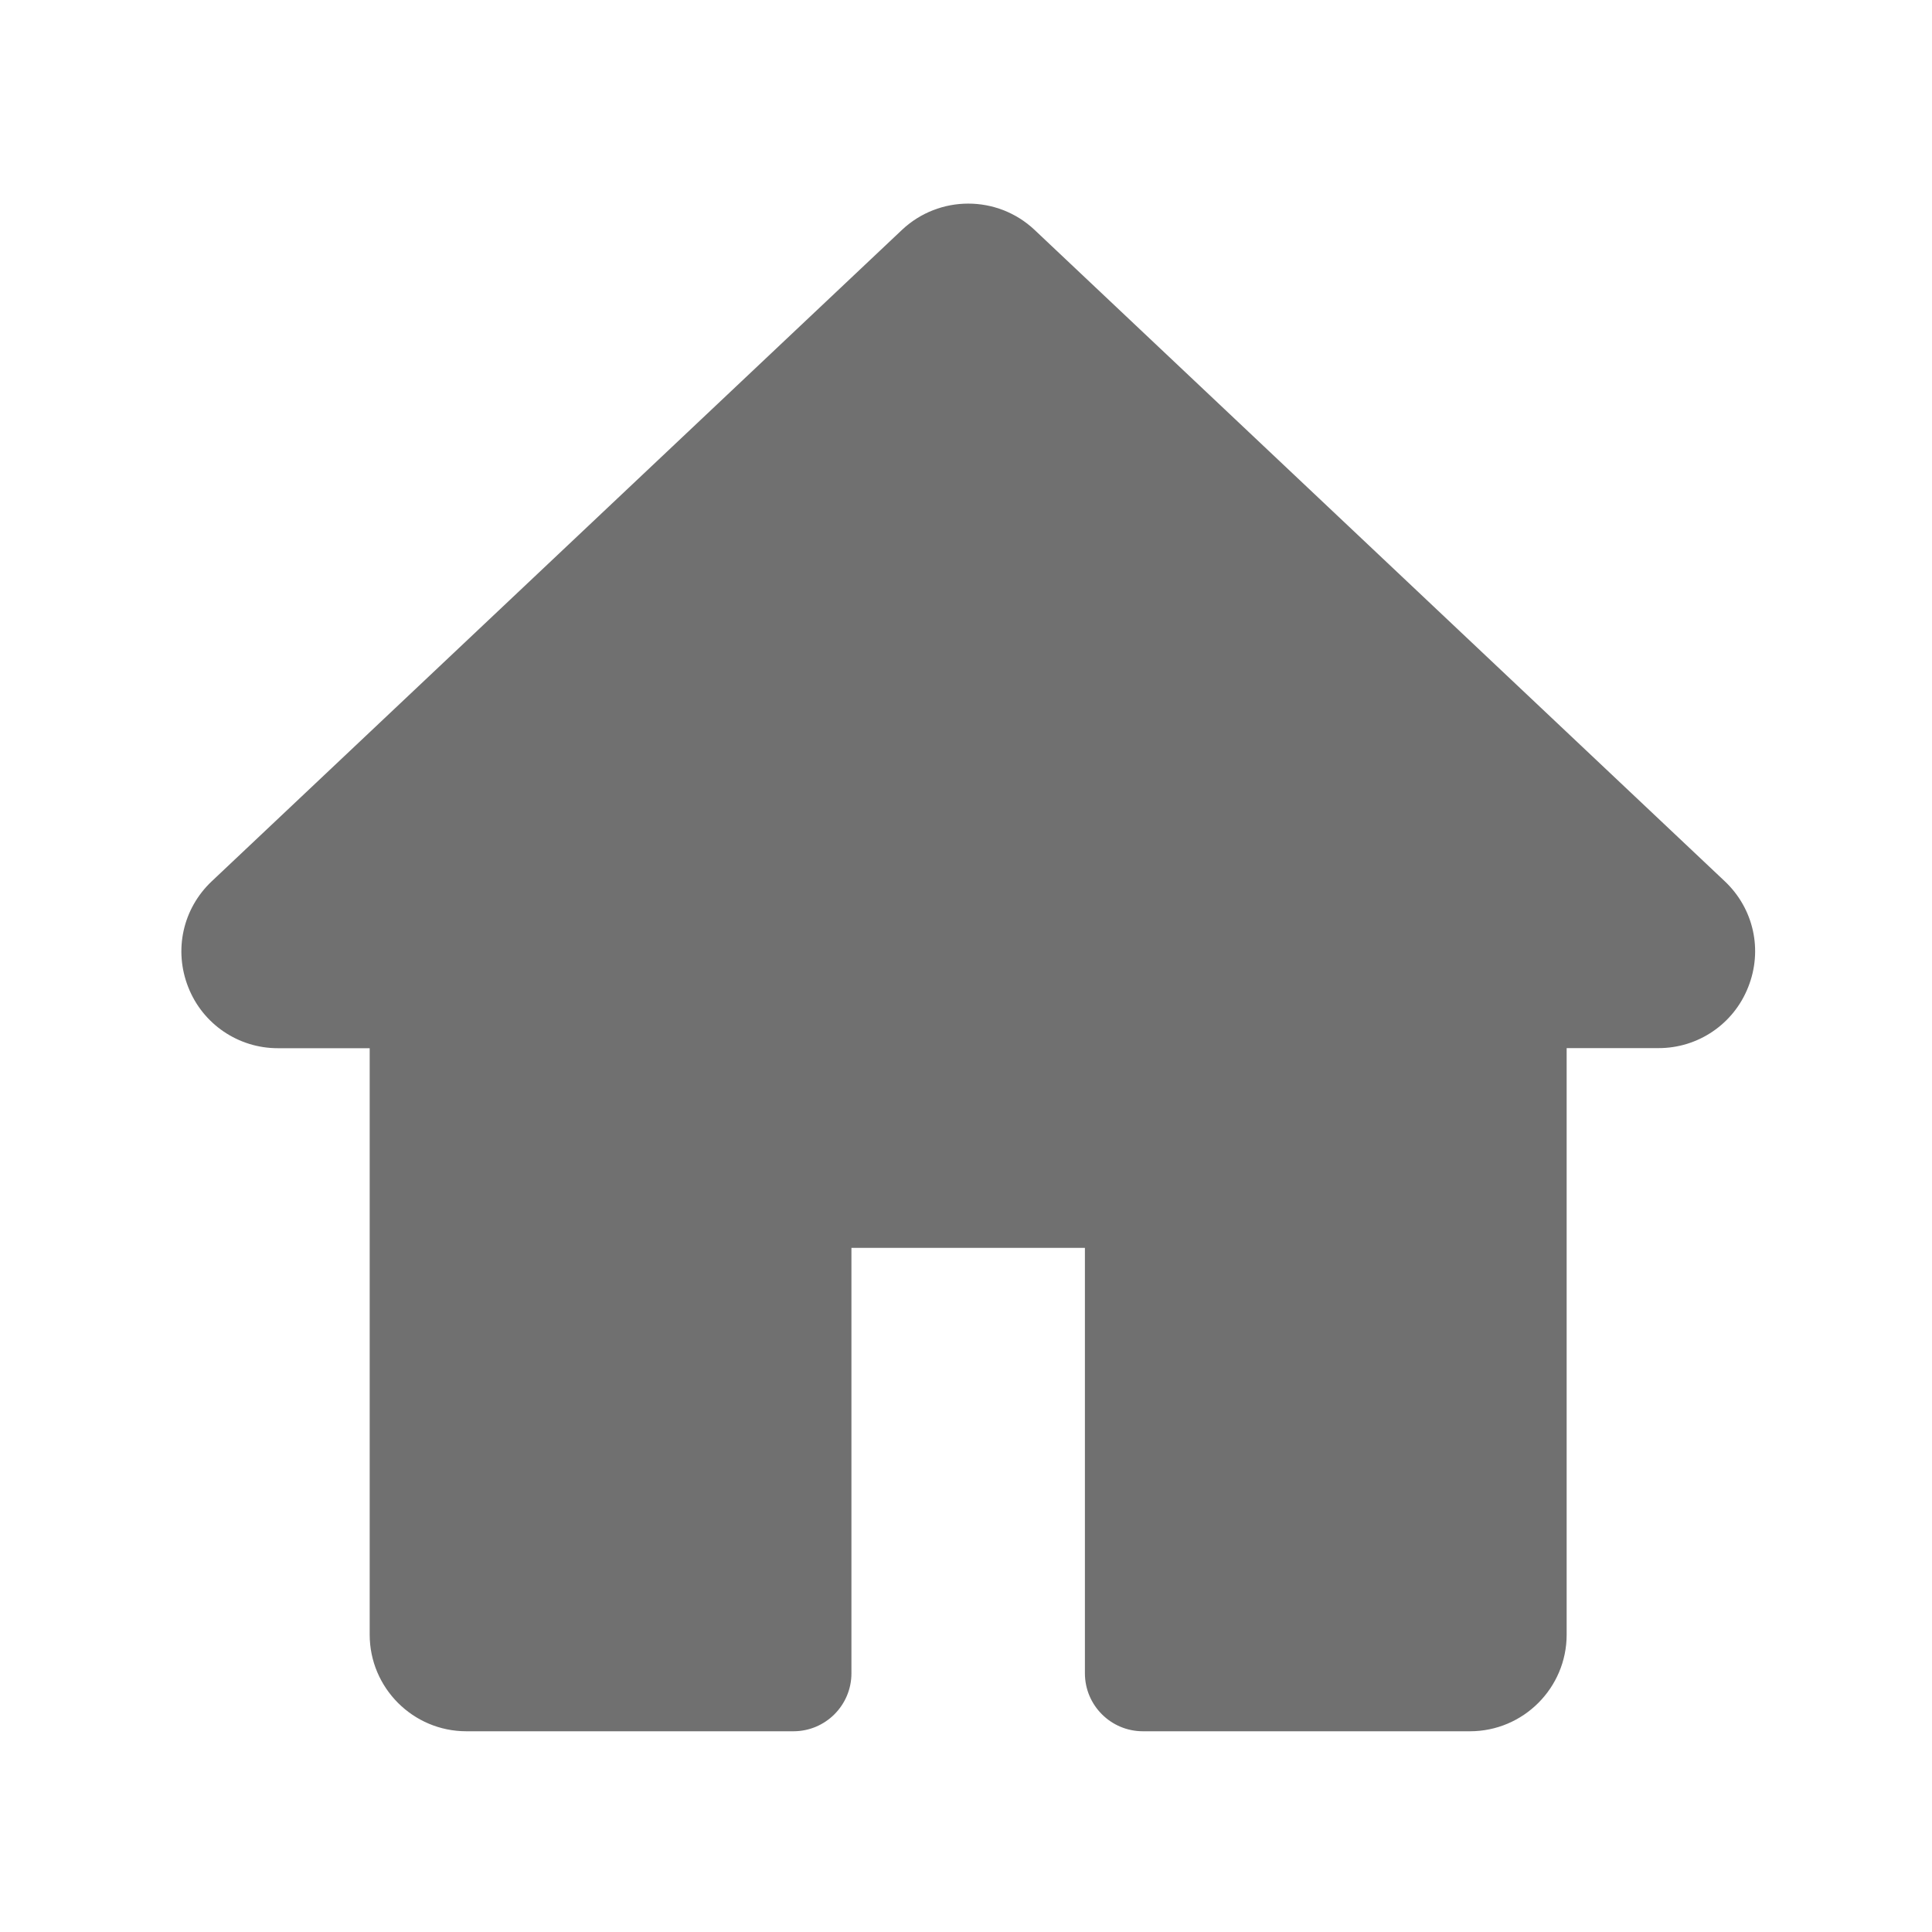
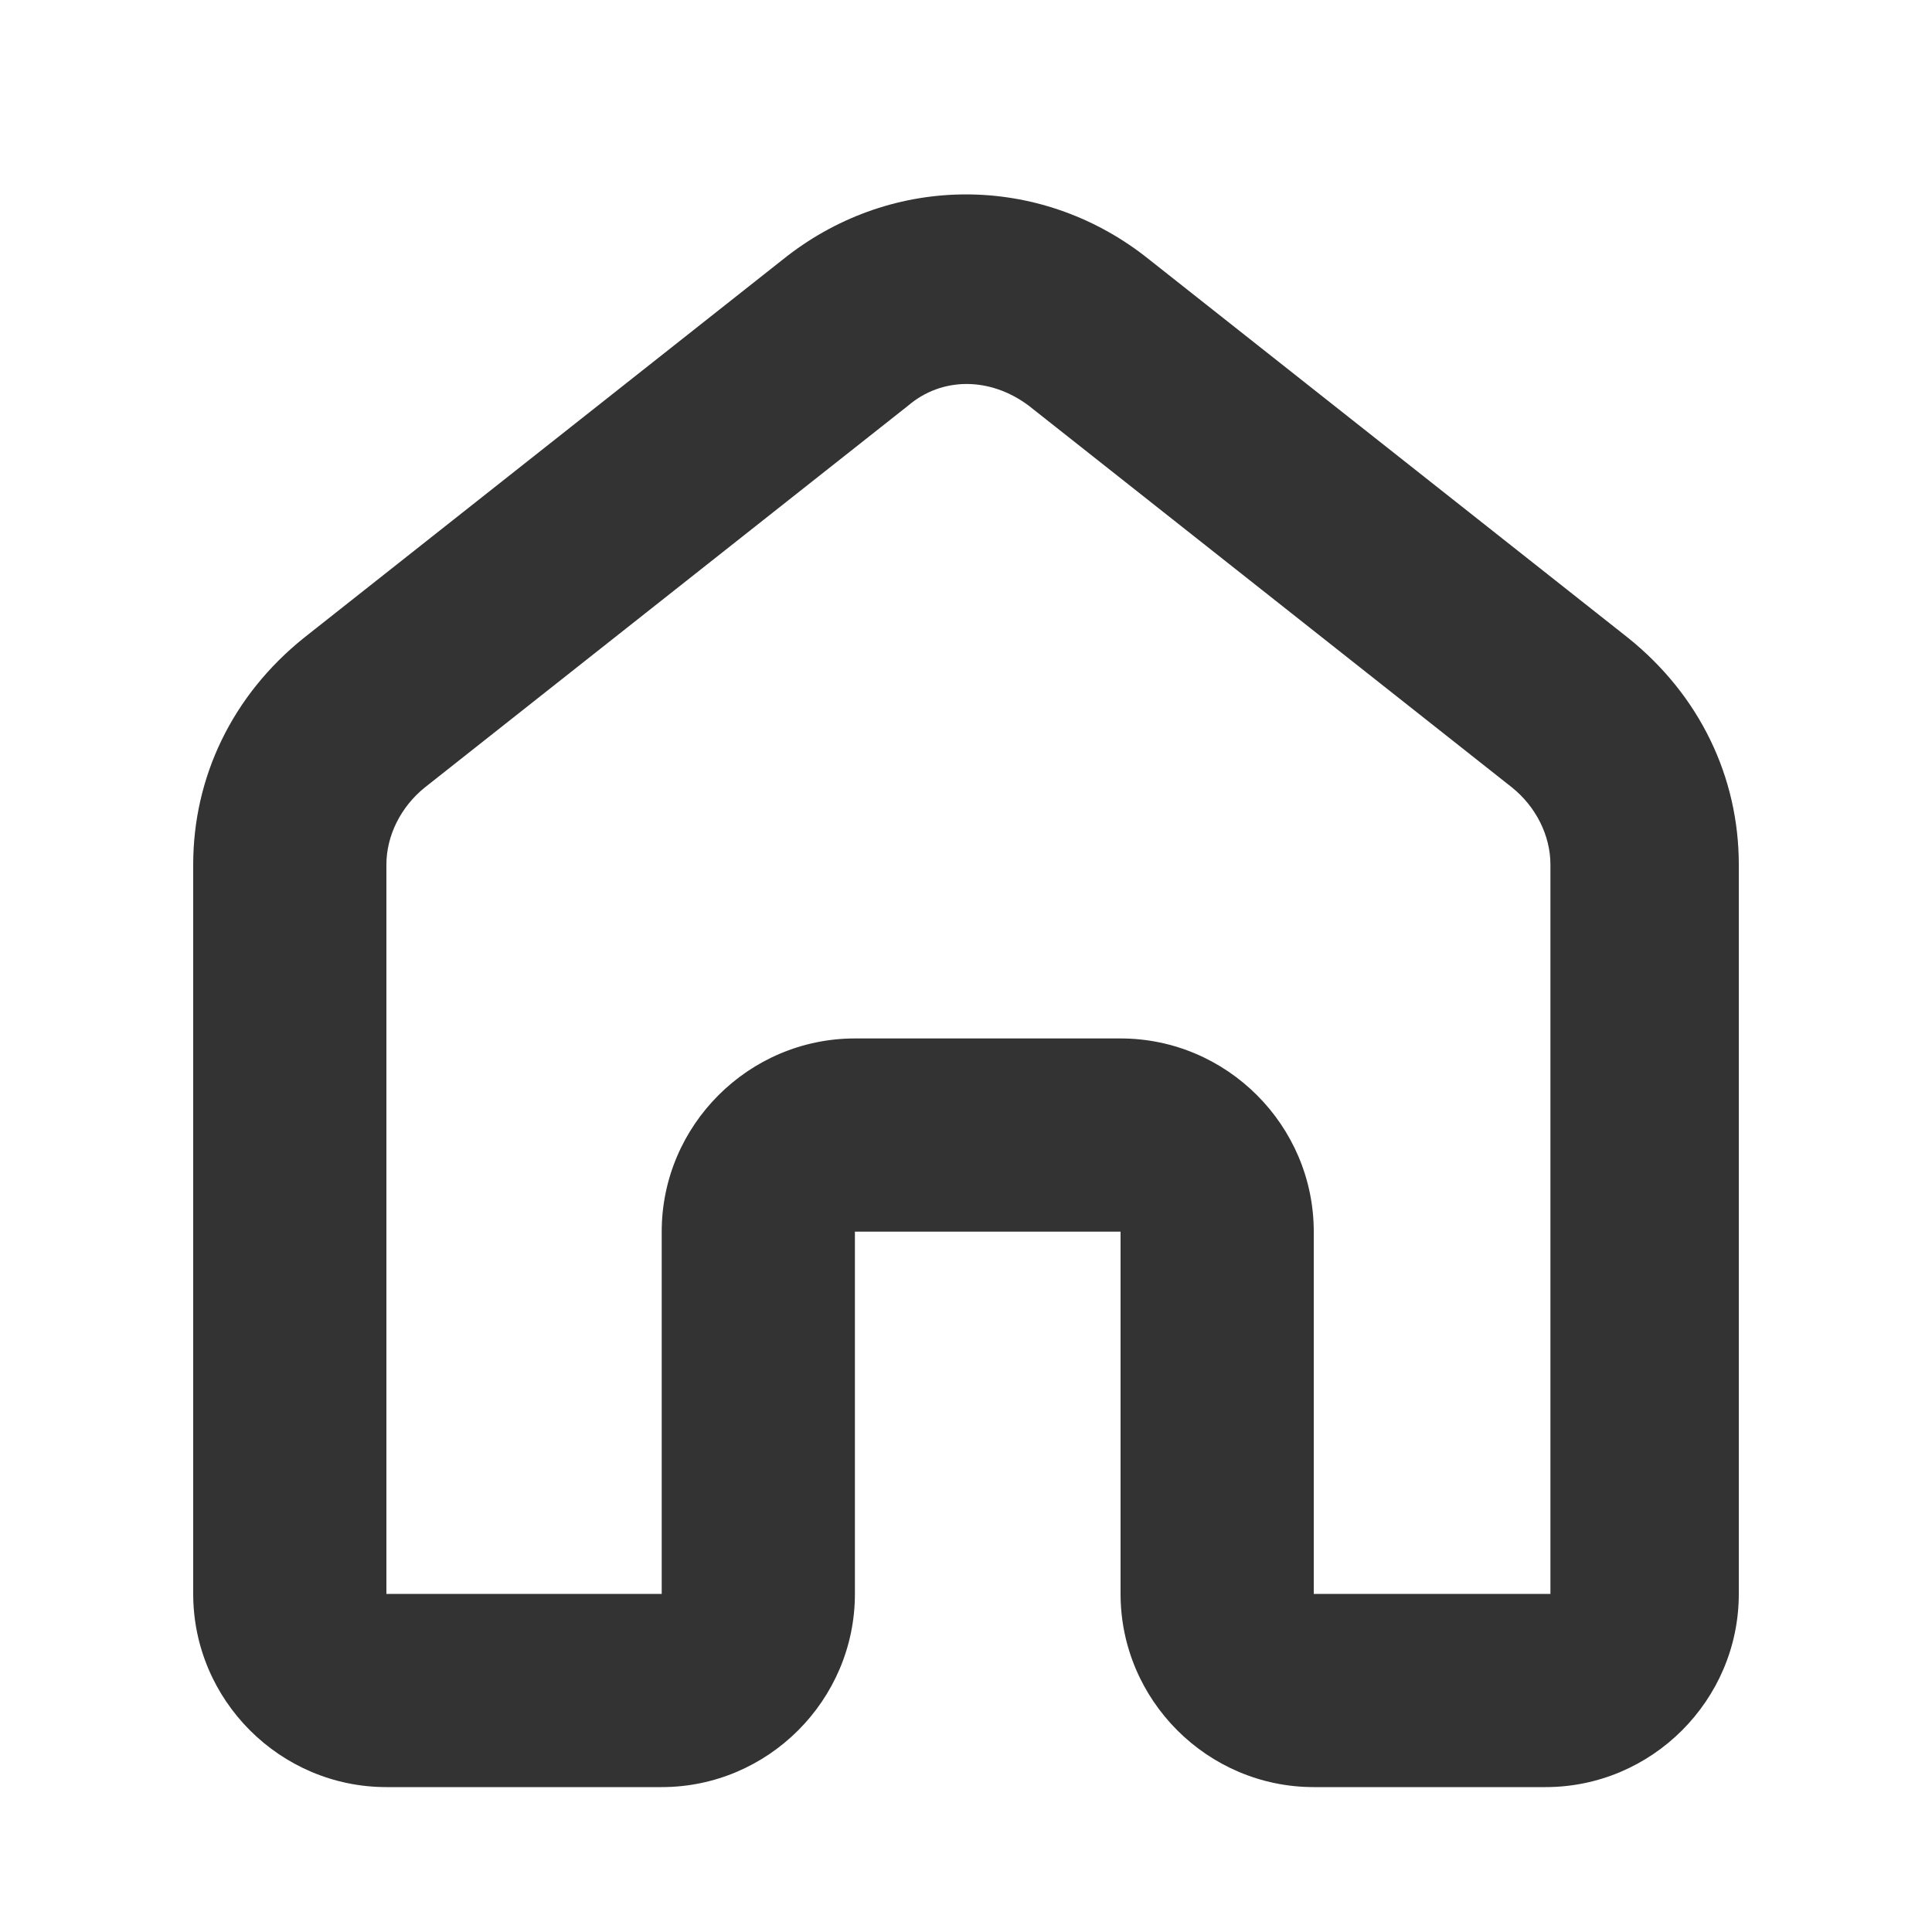
- <svg xmlns="http://www.w3.org/2000/svg" t="1672919824084" class="icon" viewBox="0 0 1024 1024" version="1.1" p-id="14368" width="200" height="200">
-   <path d="M914.176 467.098L548.352 121.856c-19.712-18.586-50.586-18.586-70.298 0L112.23 467.098c-15.36 14.49-20.224 36.506-12.442 56.166a50.944 50.944 0 0 0 47.565 32.307h48.589v310.835c0 28.211 22.989 51.2 51.2 51.2h173.414c16.947 0 30.72-13.773 30.72-30.72v-225.485h123.75v225.485c0 16.947 13.773 30.72 30.72 30.72h173.414c28.211 0 51.2-22.989 51.2-51.2V555.52h48.64a50.944 50.944 0 0 0 47.565-32.307c7.834-19.61 2.97-41.626-12.39-56.115z" fill="#707070" p-id="14369" />
+ <svg xmlns="http://www.w3.org/2000/svg" t="1673058626178" class="icon" viewBox="0 0 1024 1024" version="1.1" p-id="2447" width="200" height="200">
+   <path d="M862.72 337.92l-256-202.24c-56.32-43.52-133.12-43.52-189.44 0l-256 202.24C122.88 368.64 102.4 412.16 102.4 458.24V844.8c0 56.32 46.08 102.4 102.4 102.4h145.92c56.32 0 102.4-46.08 102.4-102.4v-192h140.8V844.8c0 56.32 46.08 102.4 102.4 102.4H819.2c56.32 0 102.4-46.08 102.4-102.4V458.24c0-46.08-20.48-89.6-58.88-120.32zM819.2 844.8h-122.88v-192c0-56.32-46.08-102.4-102.4-102.4h-140.8c-56.32 0-102.4 46.08-102.4 102.4V844.8H204.8V458.24c0-15.36 7.68-30.72 20.48-40.96l256-202.24c17.92-15.36 43.52-15.36 64 0l256 202.24c12.8 10.24 20.48 25.6 20.48 40.96V844.8z" p-id="2448" fill="#333333" />
</svg>
